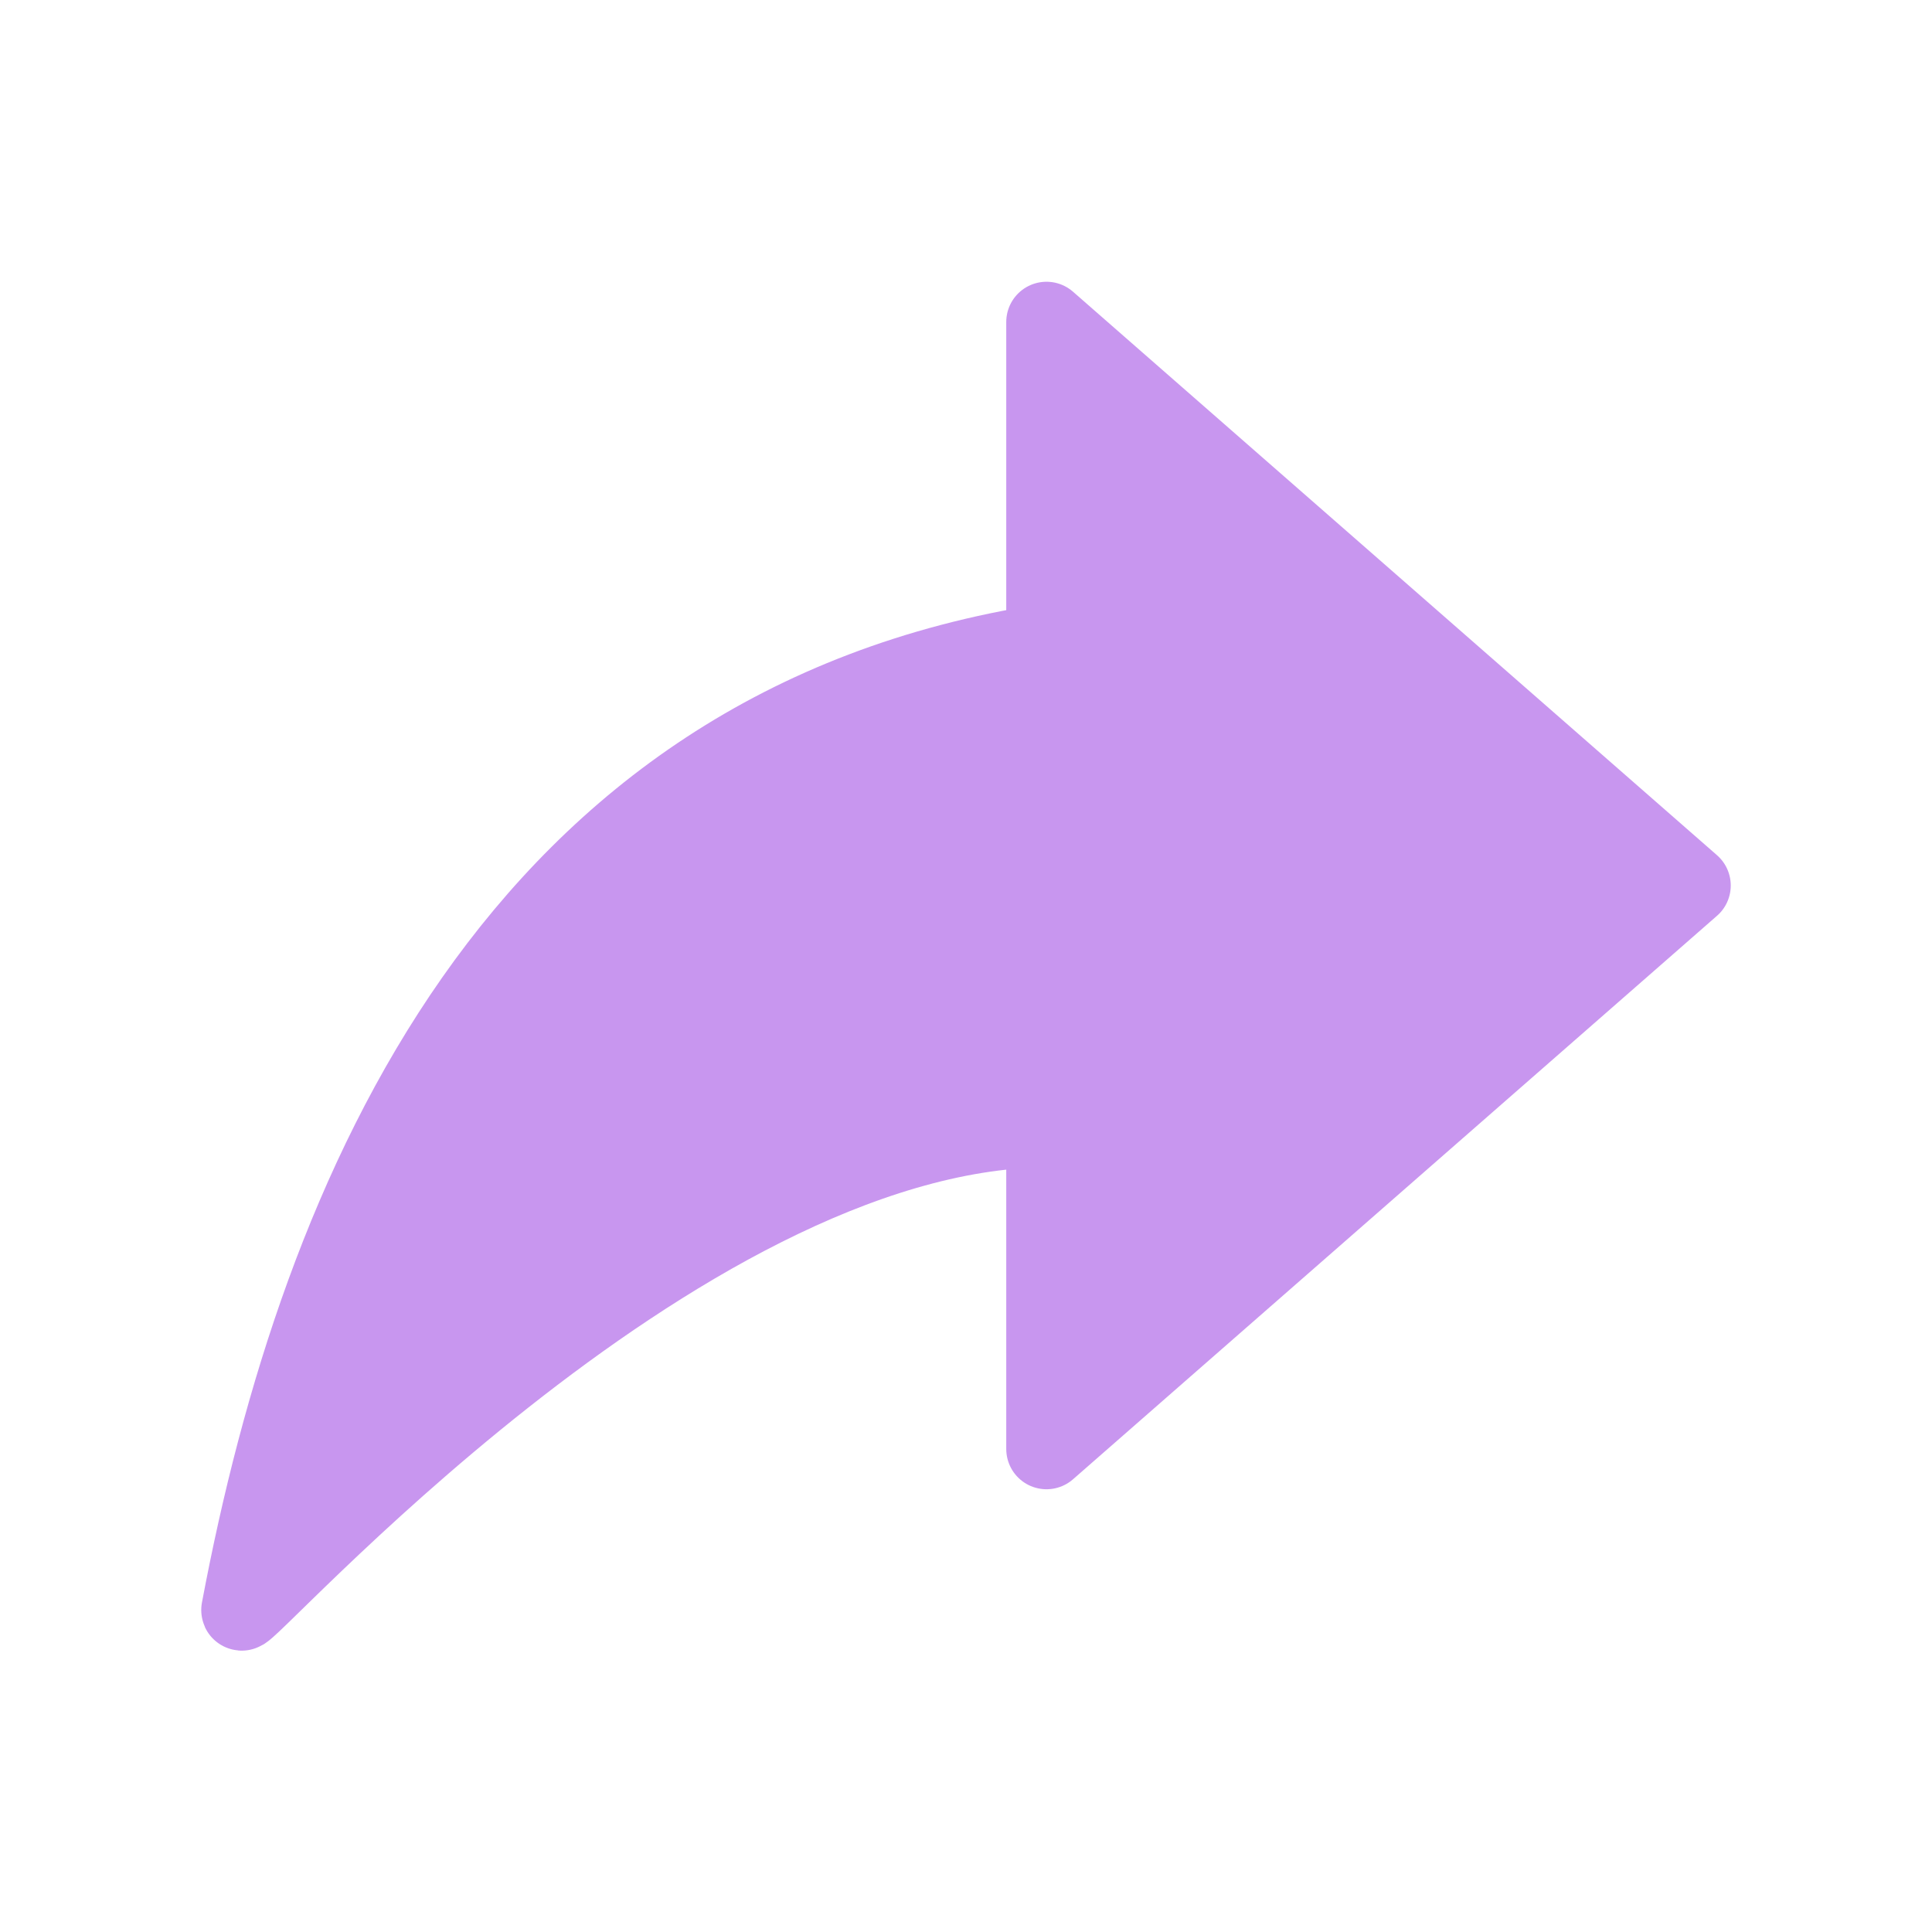
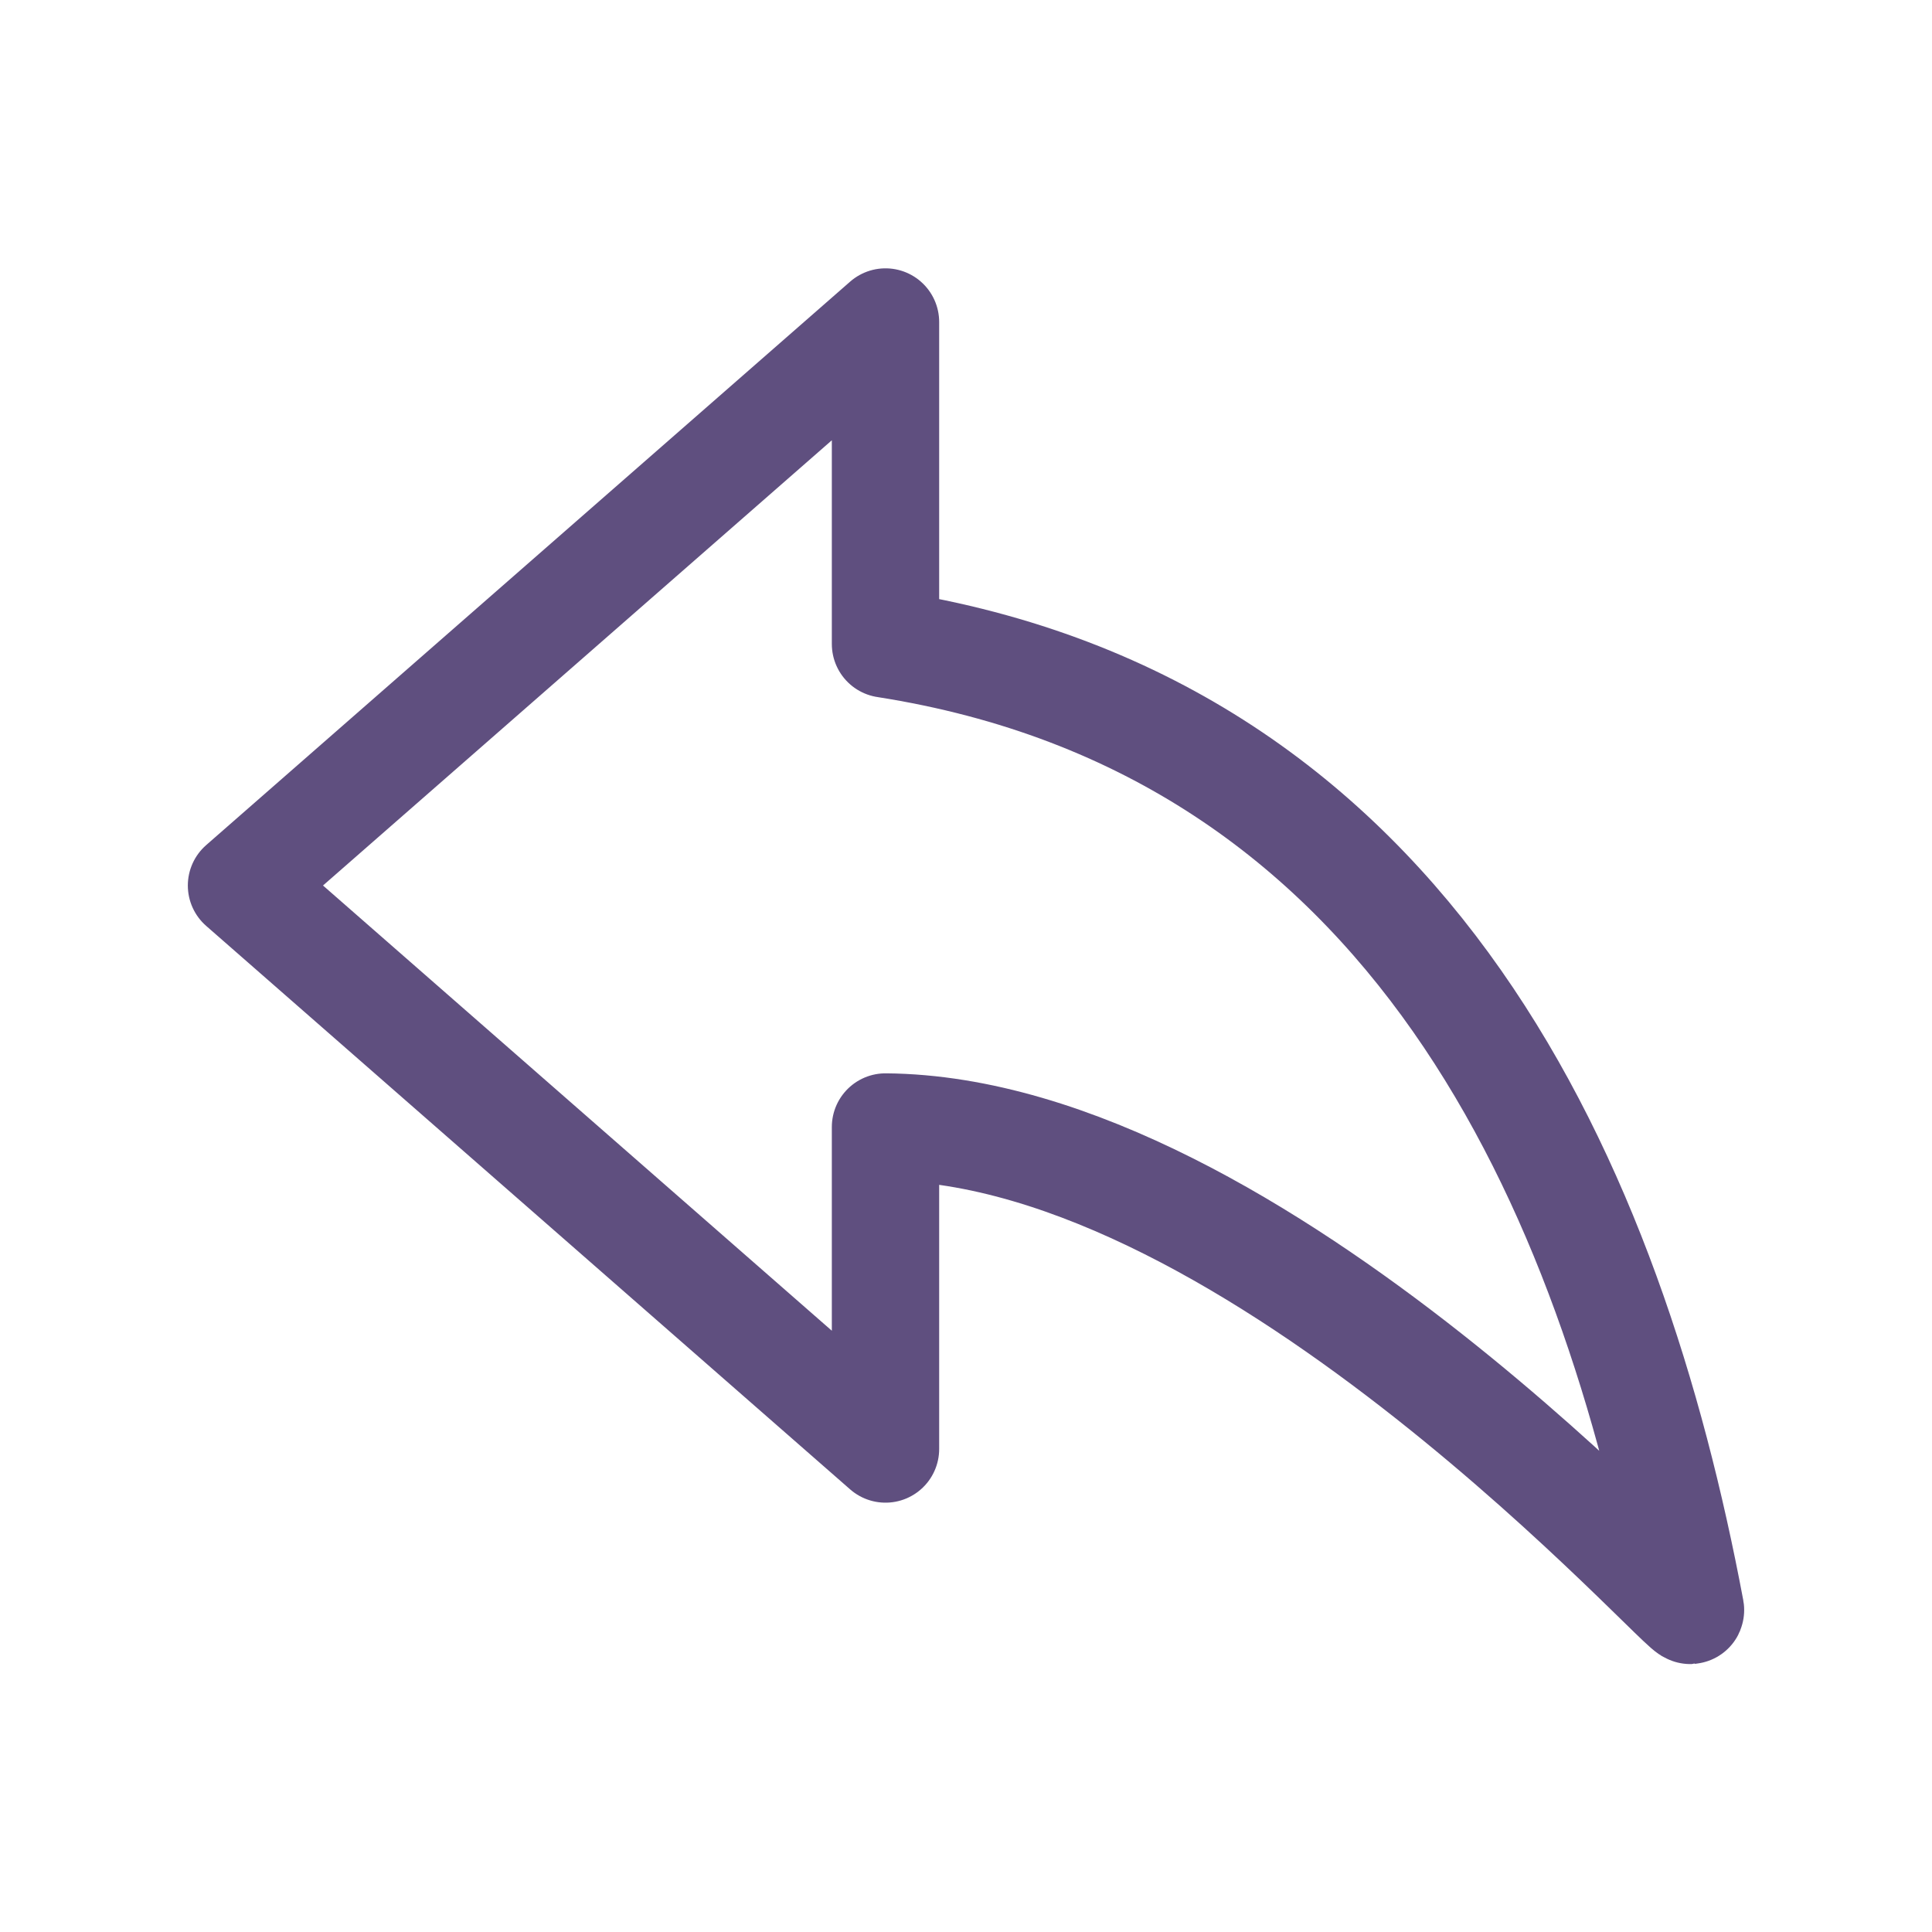
- <svg xmlns="http://www.w3.org/2000/svg" width="24" height="24" viewBox="0 0 24 24" fill="none">
-   <path d="M13 4V8C6.425 9.028 3.98 14.788 3 20C2.963 20.206 8.384 14.038 13 14V18L21 11L13 4Z" fill="#C896EF" stroke="#C896EF" stroke-linecap="round" stroke-linejoin="round" />
+ <svg xmlns="http://www.w3.org/2000/svg" width="18" height="18" viewBox="0 0 18 18" fill="none">
+   <path d="M8.25 3V6C13.181 6.771 15.015 11.091 15.75 15C15.778 15.155 11.712 10.528 8.25 10.5V13.5L2.25 8.25L8.25 3Z" stroke="#5F4F7F" stroke-linecap="round" stroke-linejoin="round" />
</svg>
